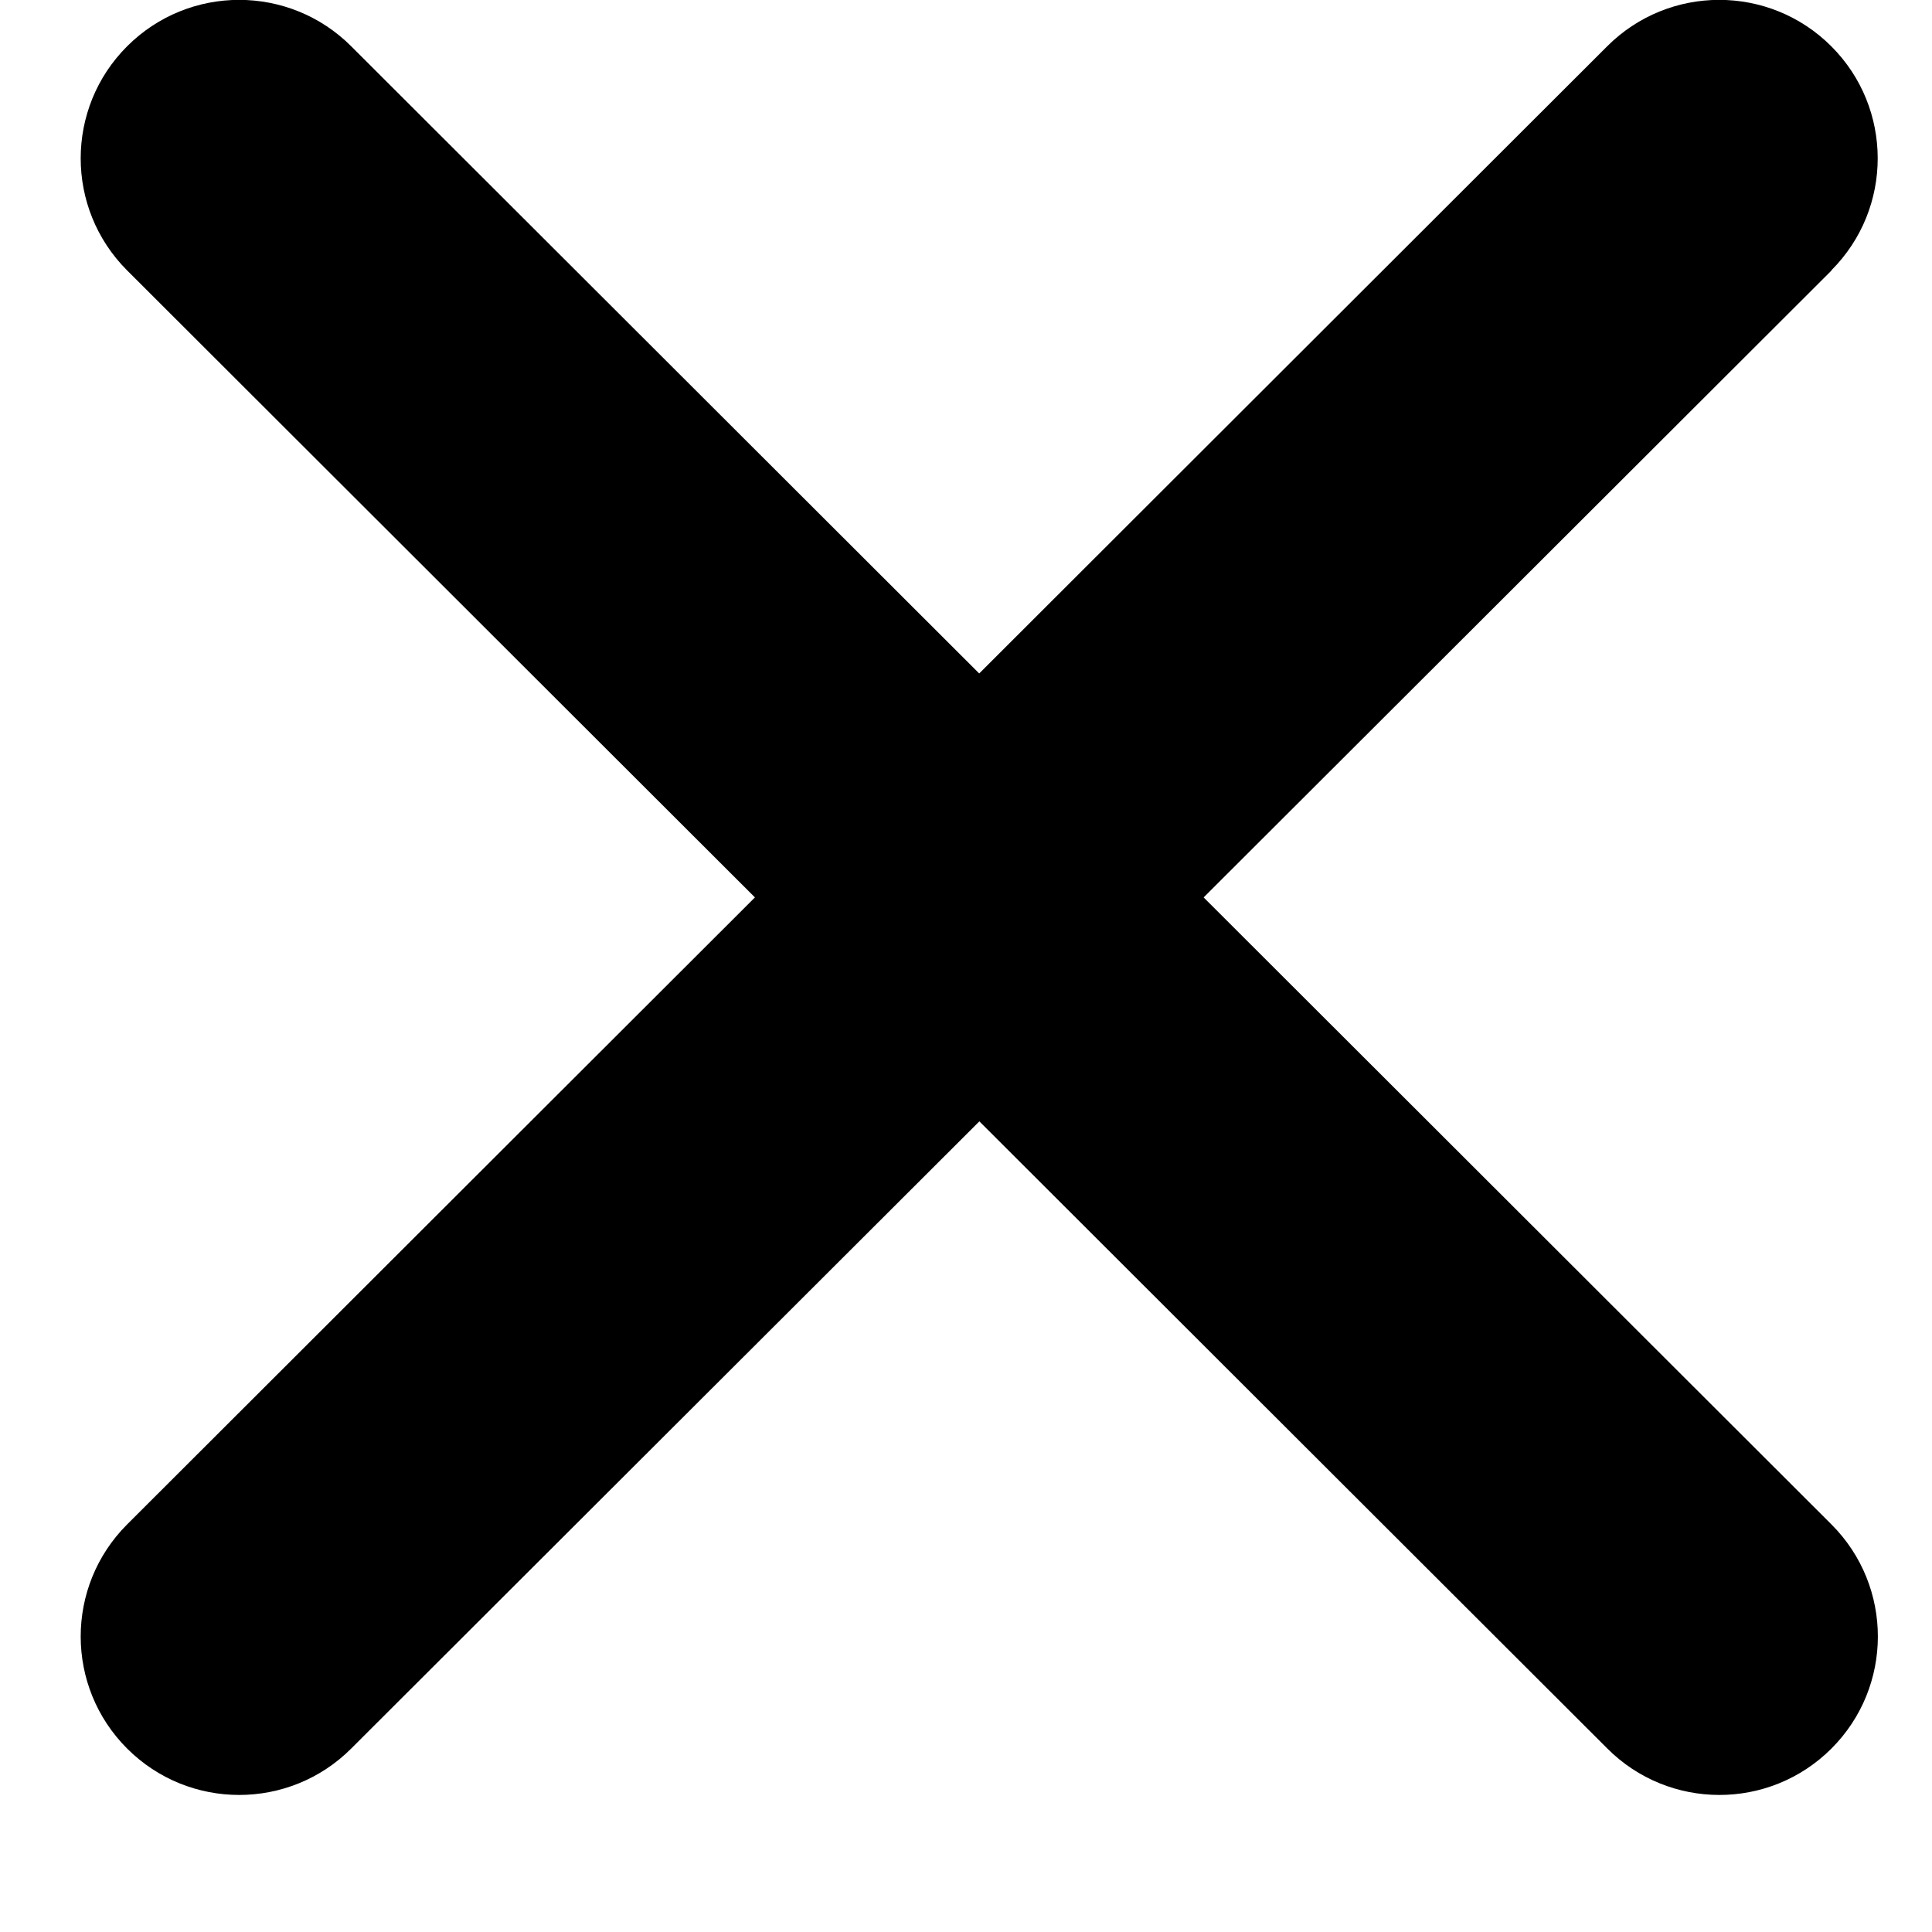
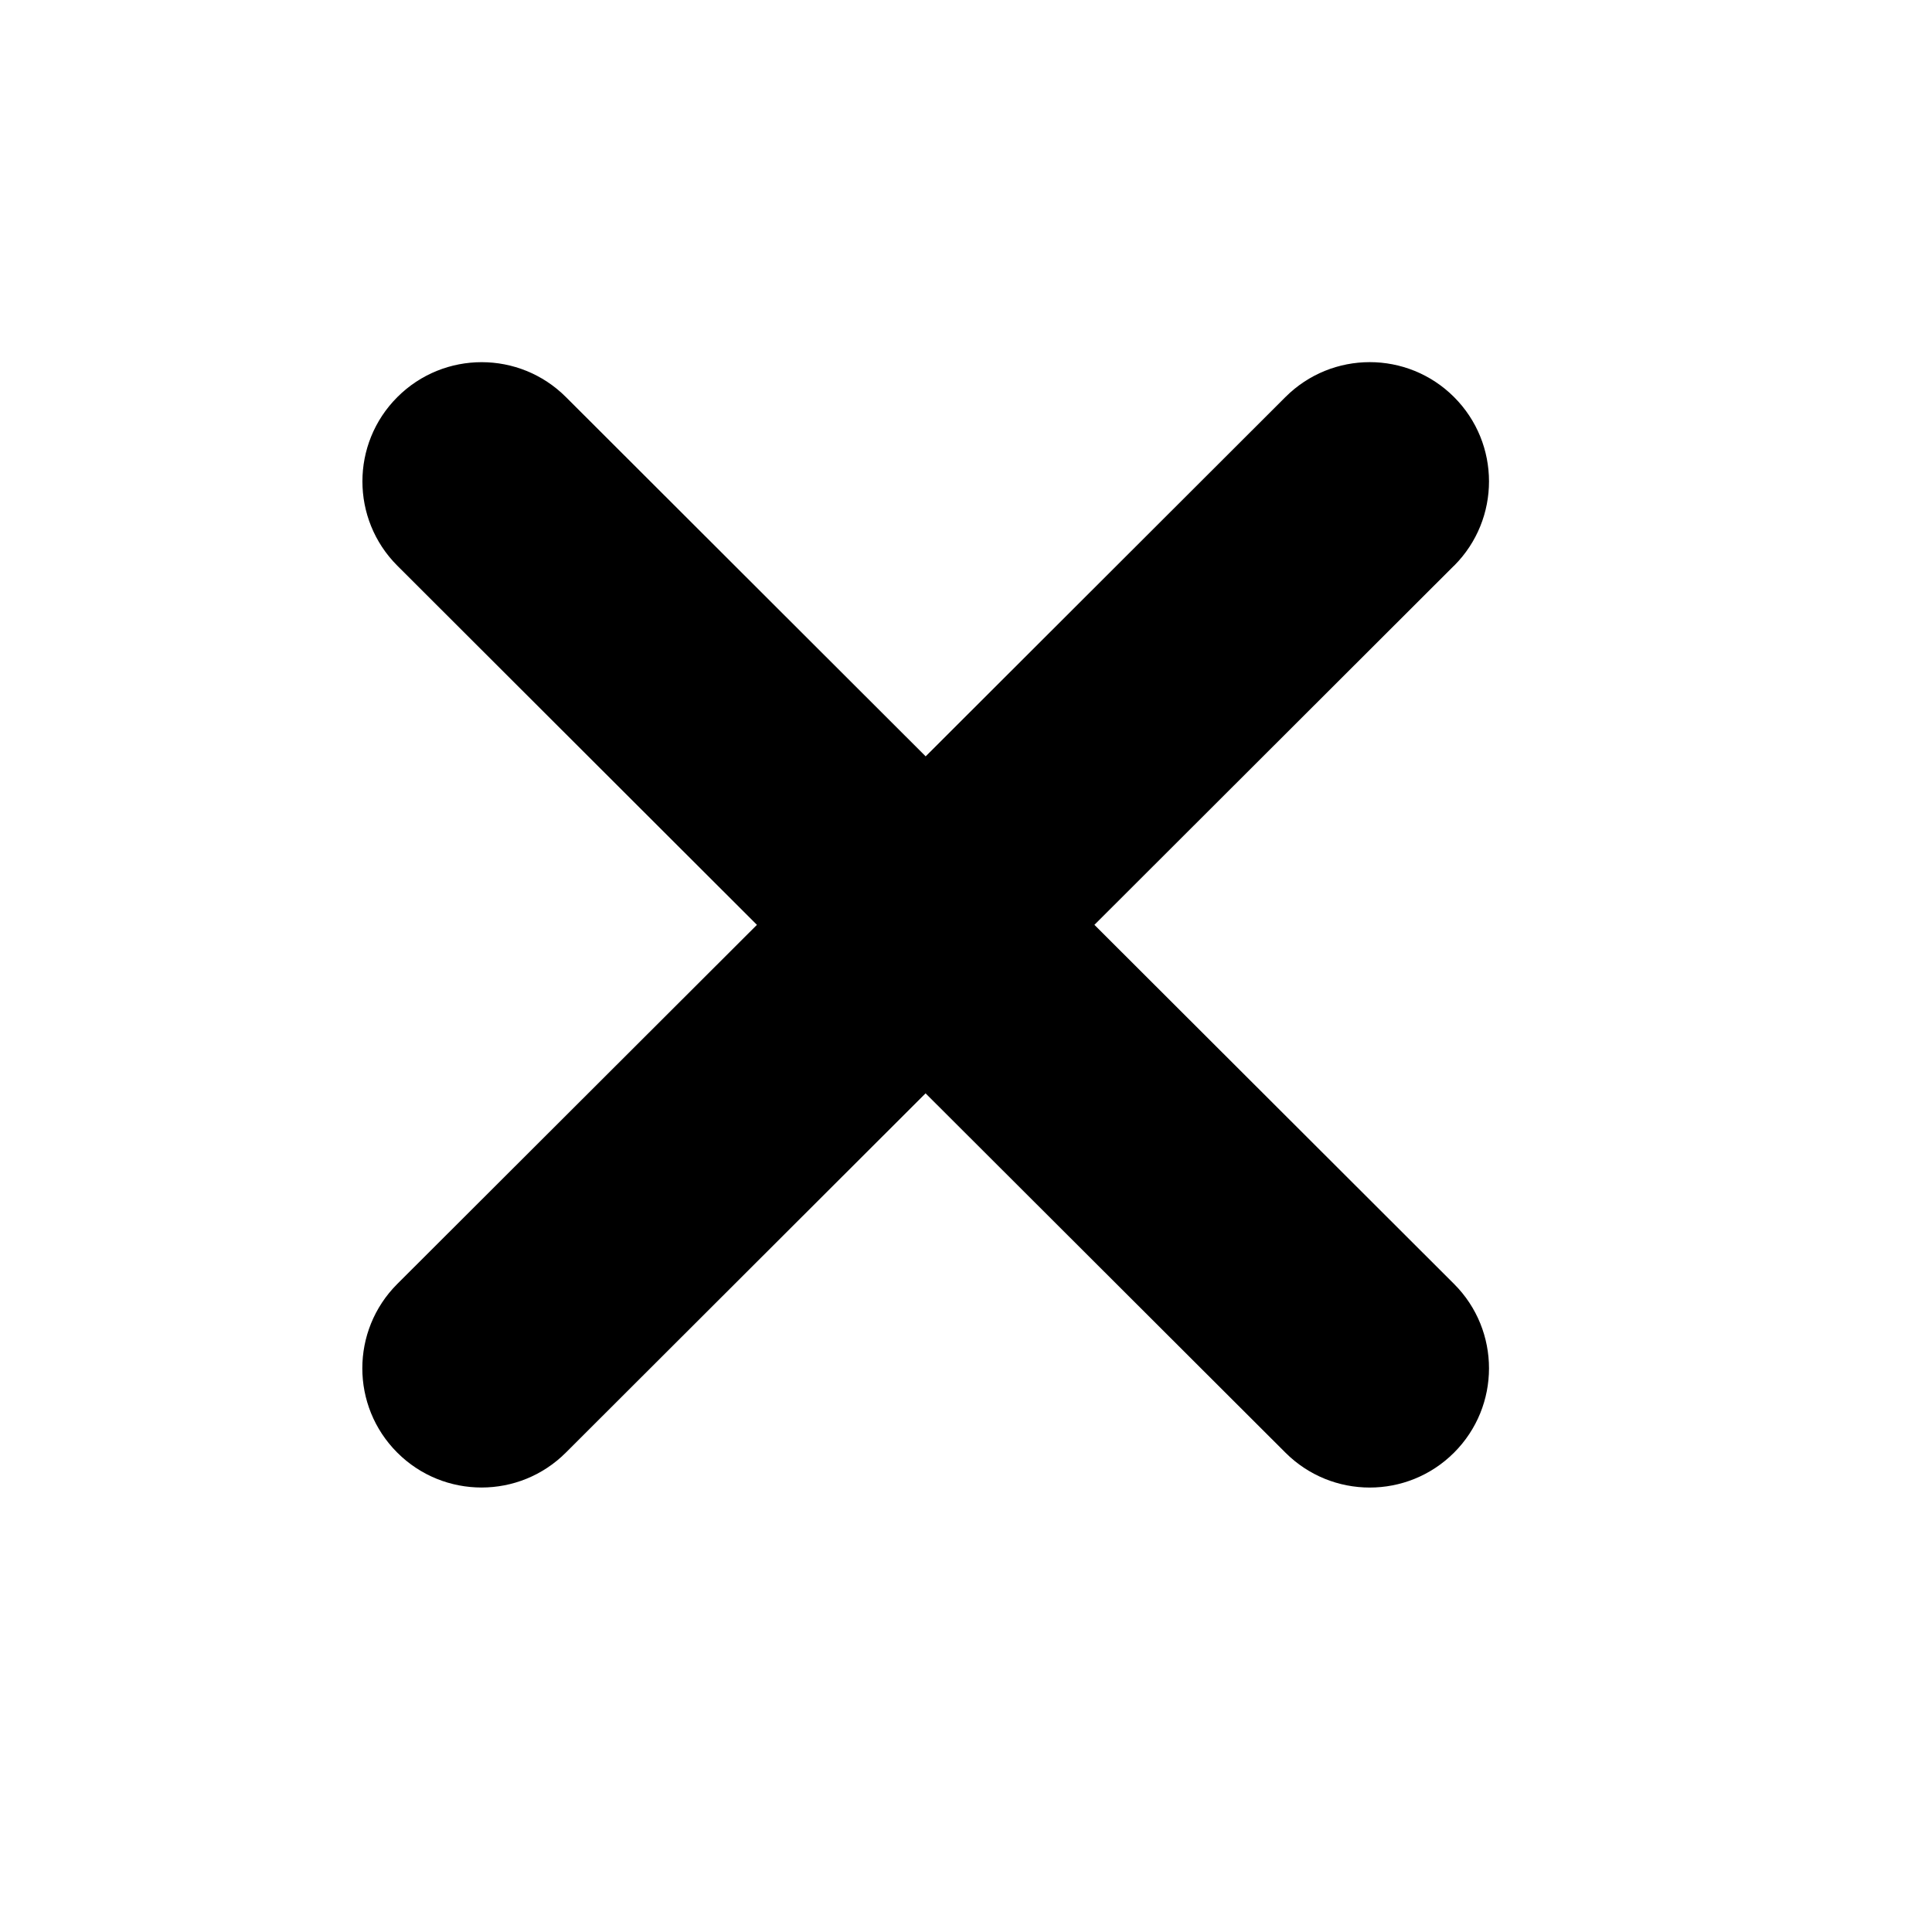
- <svg xmlns="http://www.w3.org/2000/svg" viewBox="0 0 12 12">
-   <path d="M11.376 1.68l-3.9 3.894 3.9 3.895a.984.984 0 0 1-1.393 1.391l-3.9-3.895-3.901 3.895A.984.984 0 0 1 .789 9.469l3.9-3.895-3.9-3.895A.984.984 0 1 1 2.182.288l3.9 3.895 3.9-3.895a.984.984 0 1 1 1.393 1.391" />
+ <svg xmlns="http://www.w3.org/2000/svg" viewBox="0 0 20 20">
+   <path d="M15.053 5.856a1.234 1.234 0 0 0-1.747-1.745l-3.9 3.895h.353l-3.9-3.895a1.234 1.234 0 1 0-1.746 1.745l3.9 3.895v-.354l-3.901 3.895a1.234 1.234 0 1 0 1.746 1.745l3.9-3.895h-.353l3.901 3.895a1.234 1.234 0 0 0 1.747-1.745l-3.901-3.895v.354l3.9-3.895z" />
</svg>
